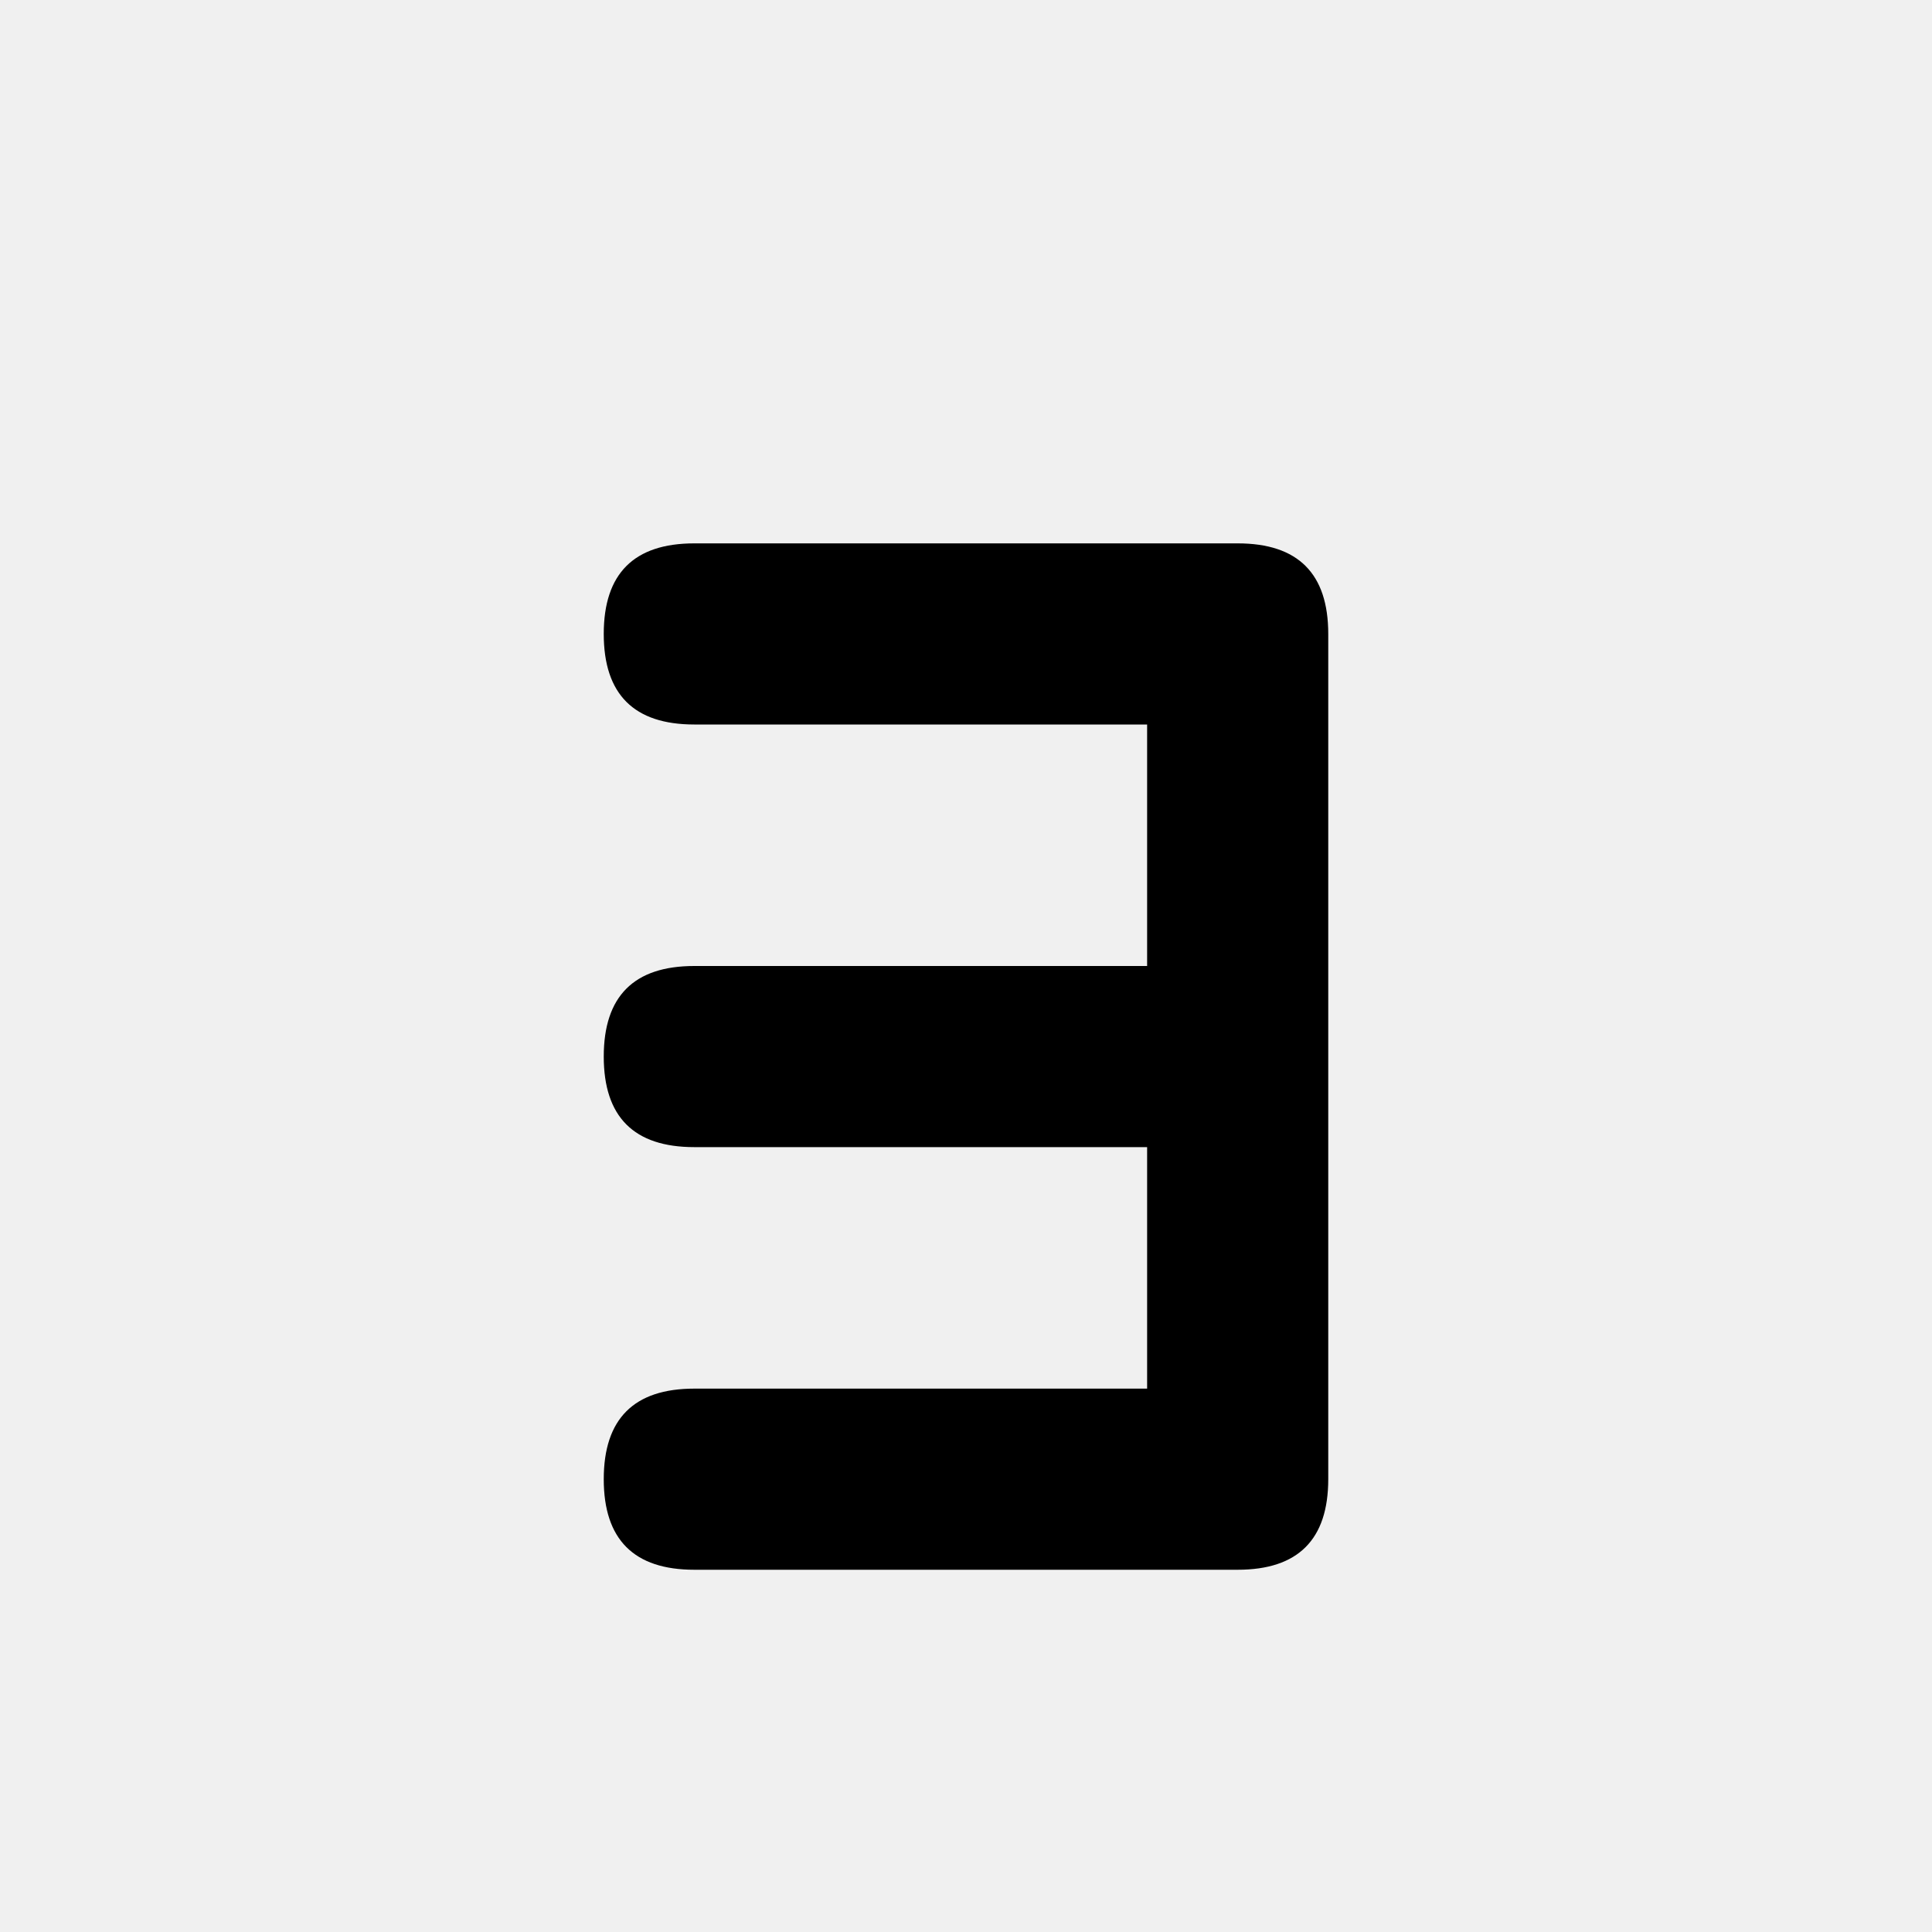
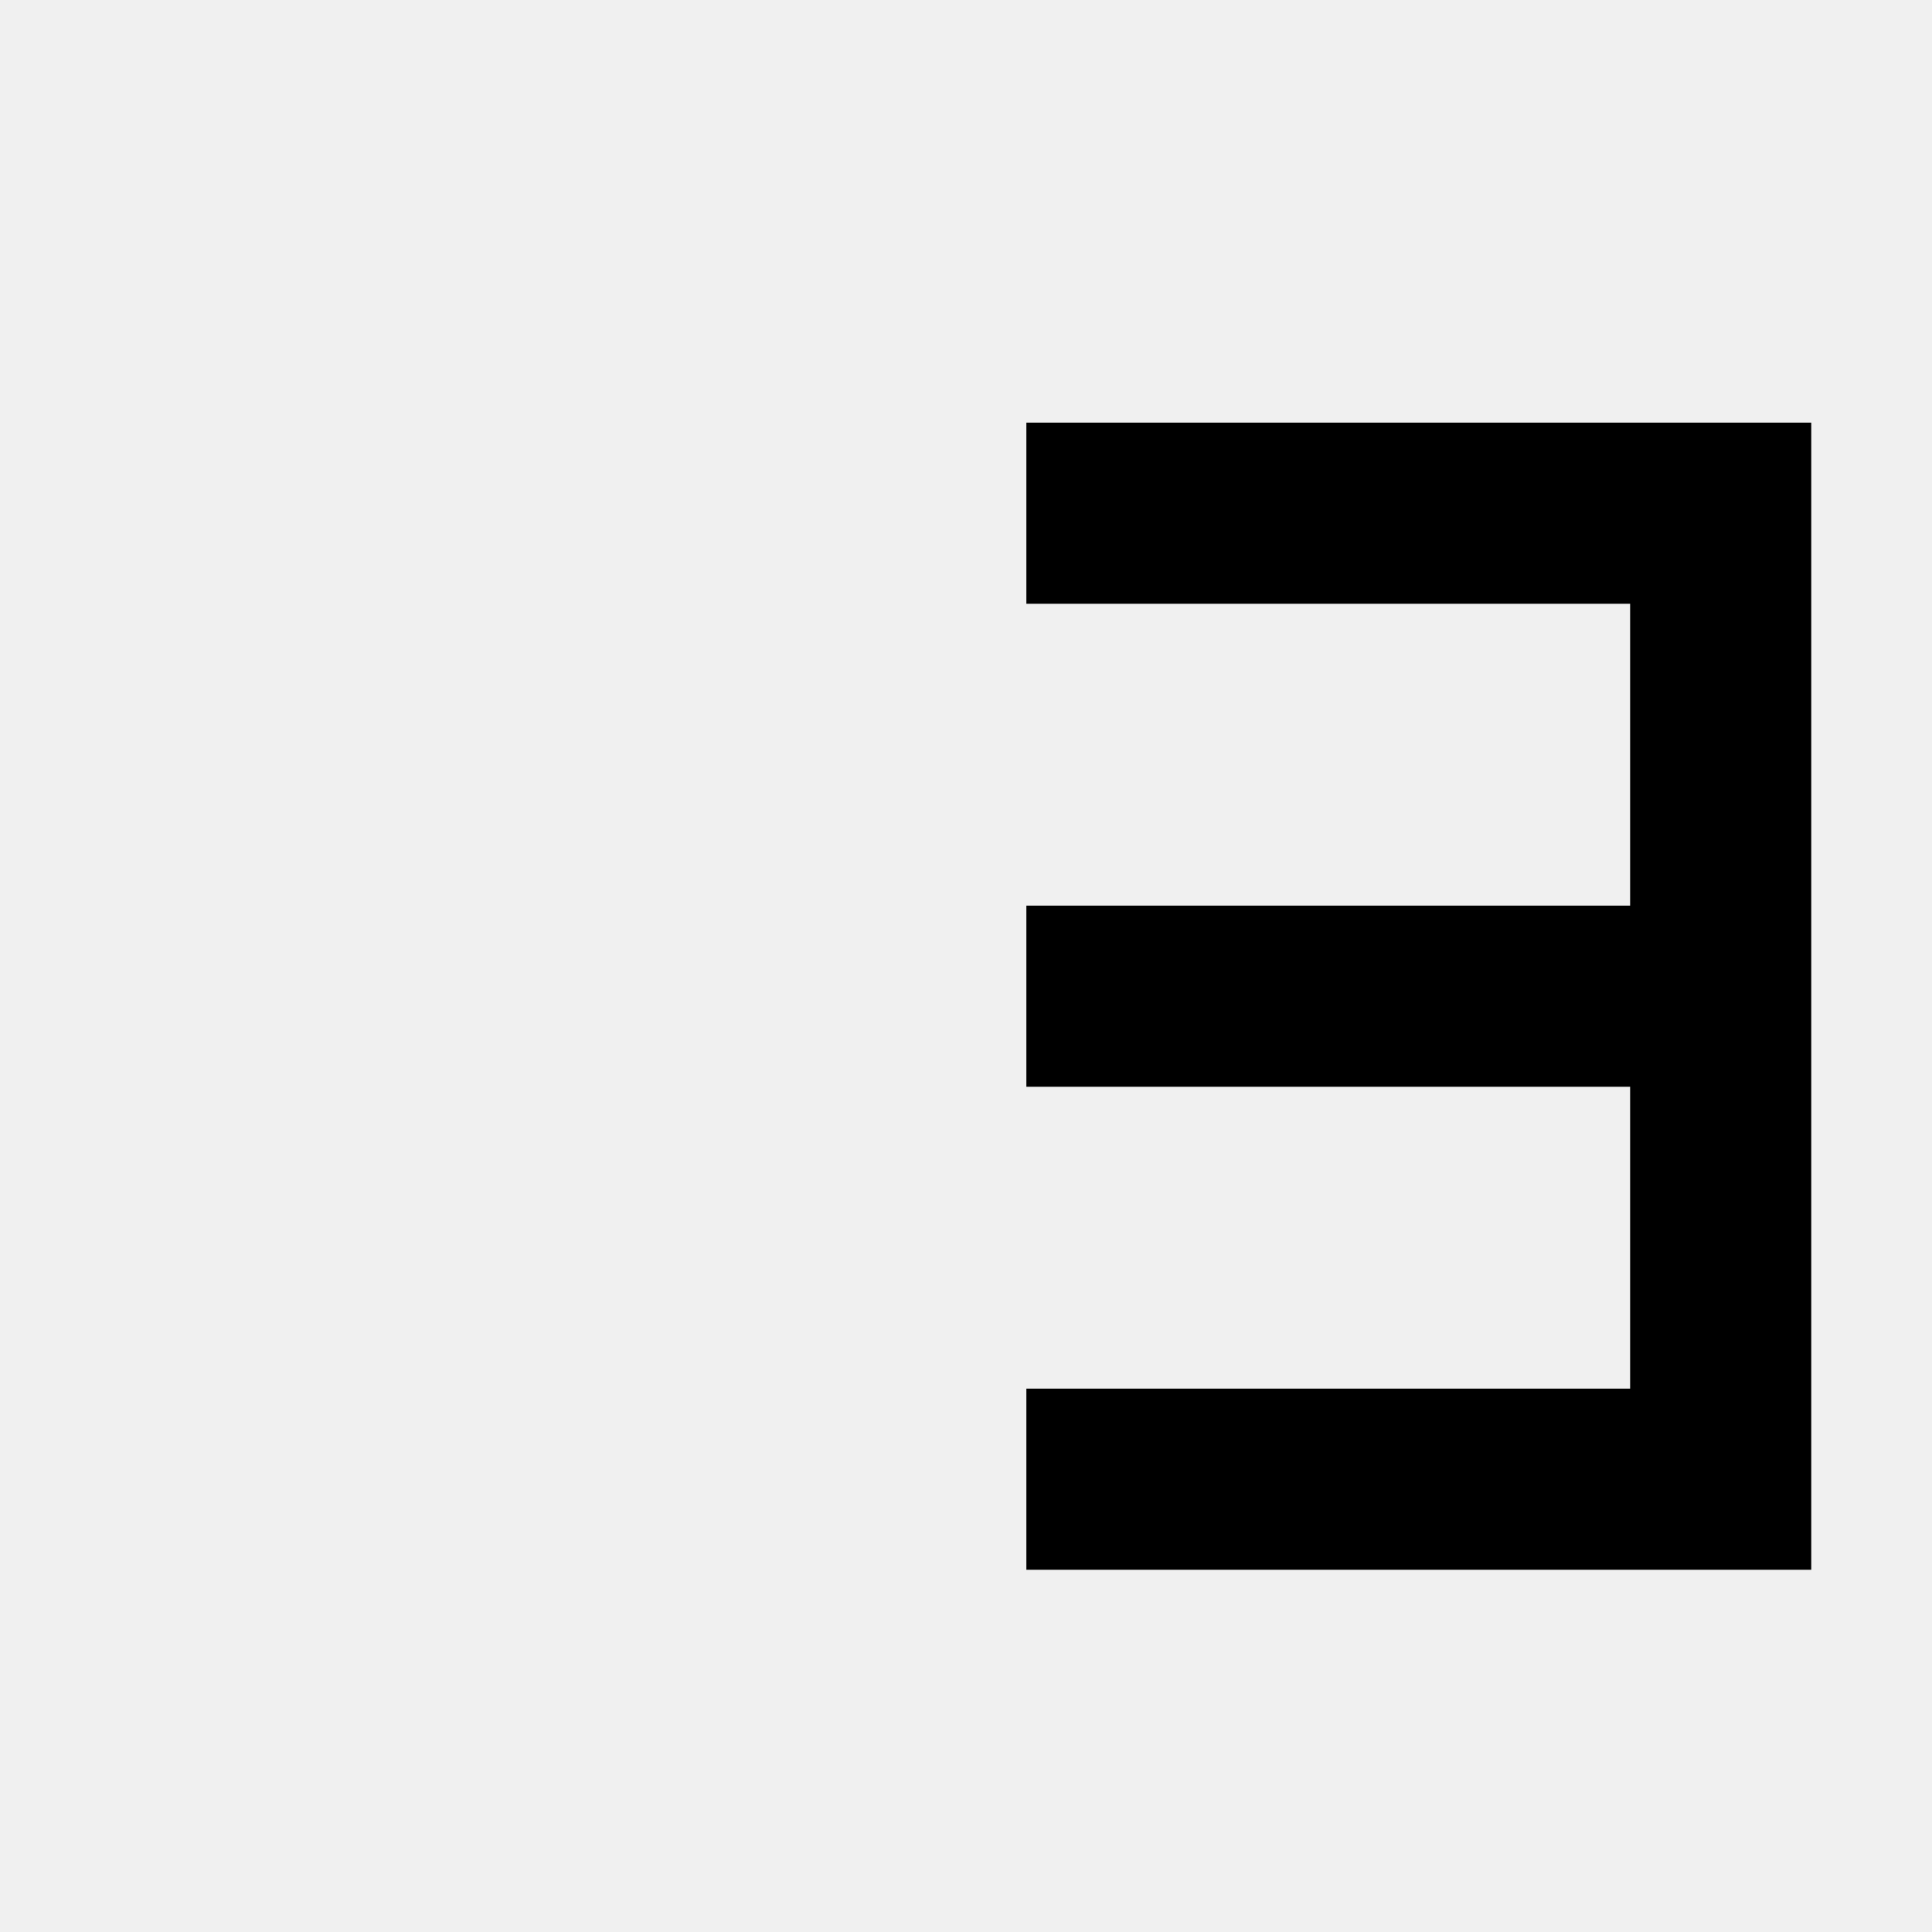
- <svg xmlns="http://www.w3.org/2000/svg" viewBox="0 0 32 32">
-   <style>path{fill:#000}@media (prefers-color-scheme:dark){path{fill:#fff}}</style>
-   <path d="M20.5 9 C21.5 9 22 9.5 22 10.5 L22 24.5 C22 25.5 21.5 26 20.5 26 L11.5 26 C10.5 26 10 25.5 10 24.5 C10 23.5 10.5 23 11.5 23 L19 23 L19 19 L11.5 19 C10.5 19 10 18.5 10 17.5 C10 16.5 10.5 16 11.5 16 L19 16 L19 12 L11.5 12 C10.5 12 10 11.5 10 10.5 C10 9.5 10.5 9 11.5 9 Z" />
+ <svg xmlns="http://www.w3.org/2000/svg" width="32" height="32" viewBox="0 0 32 32">
+   <path fill="#000" d="M30 7 L30 26 L17 26 L17 23 L27 23 L27 18 L17 18 L17 15 L27 15 L27 10 L17 10 L17 7 Z" />
</svg>
